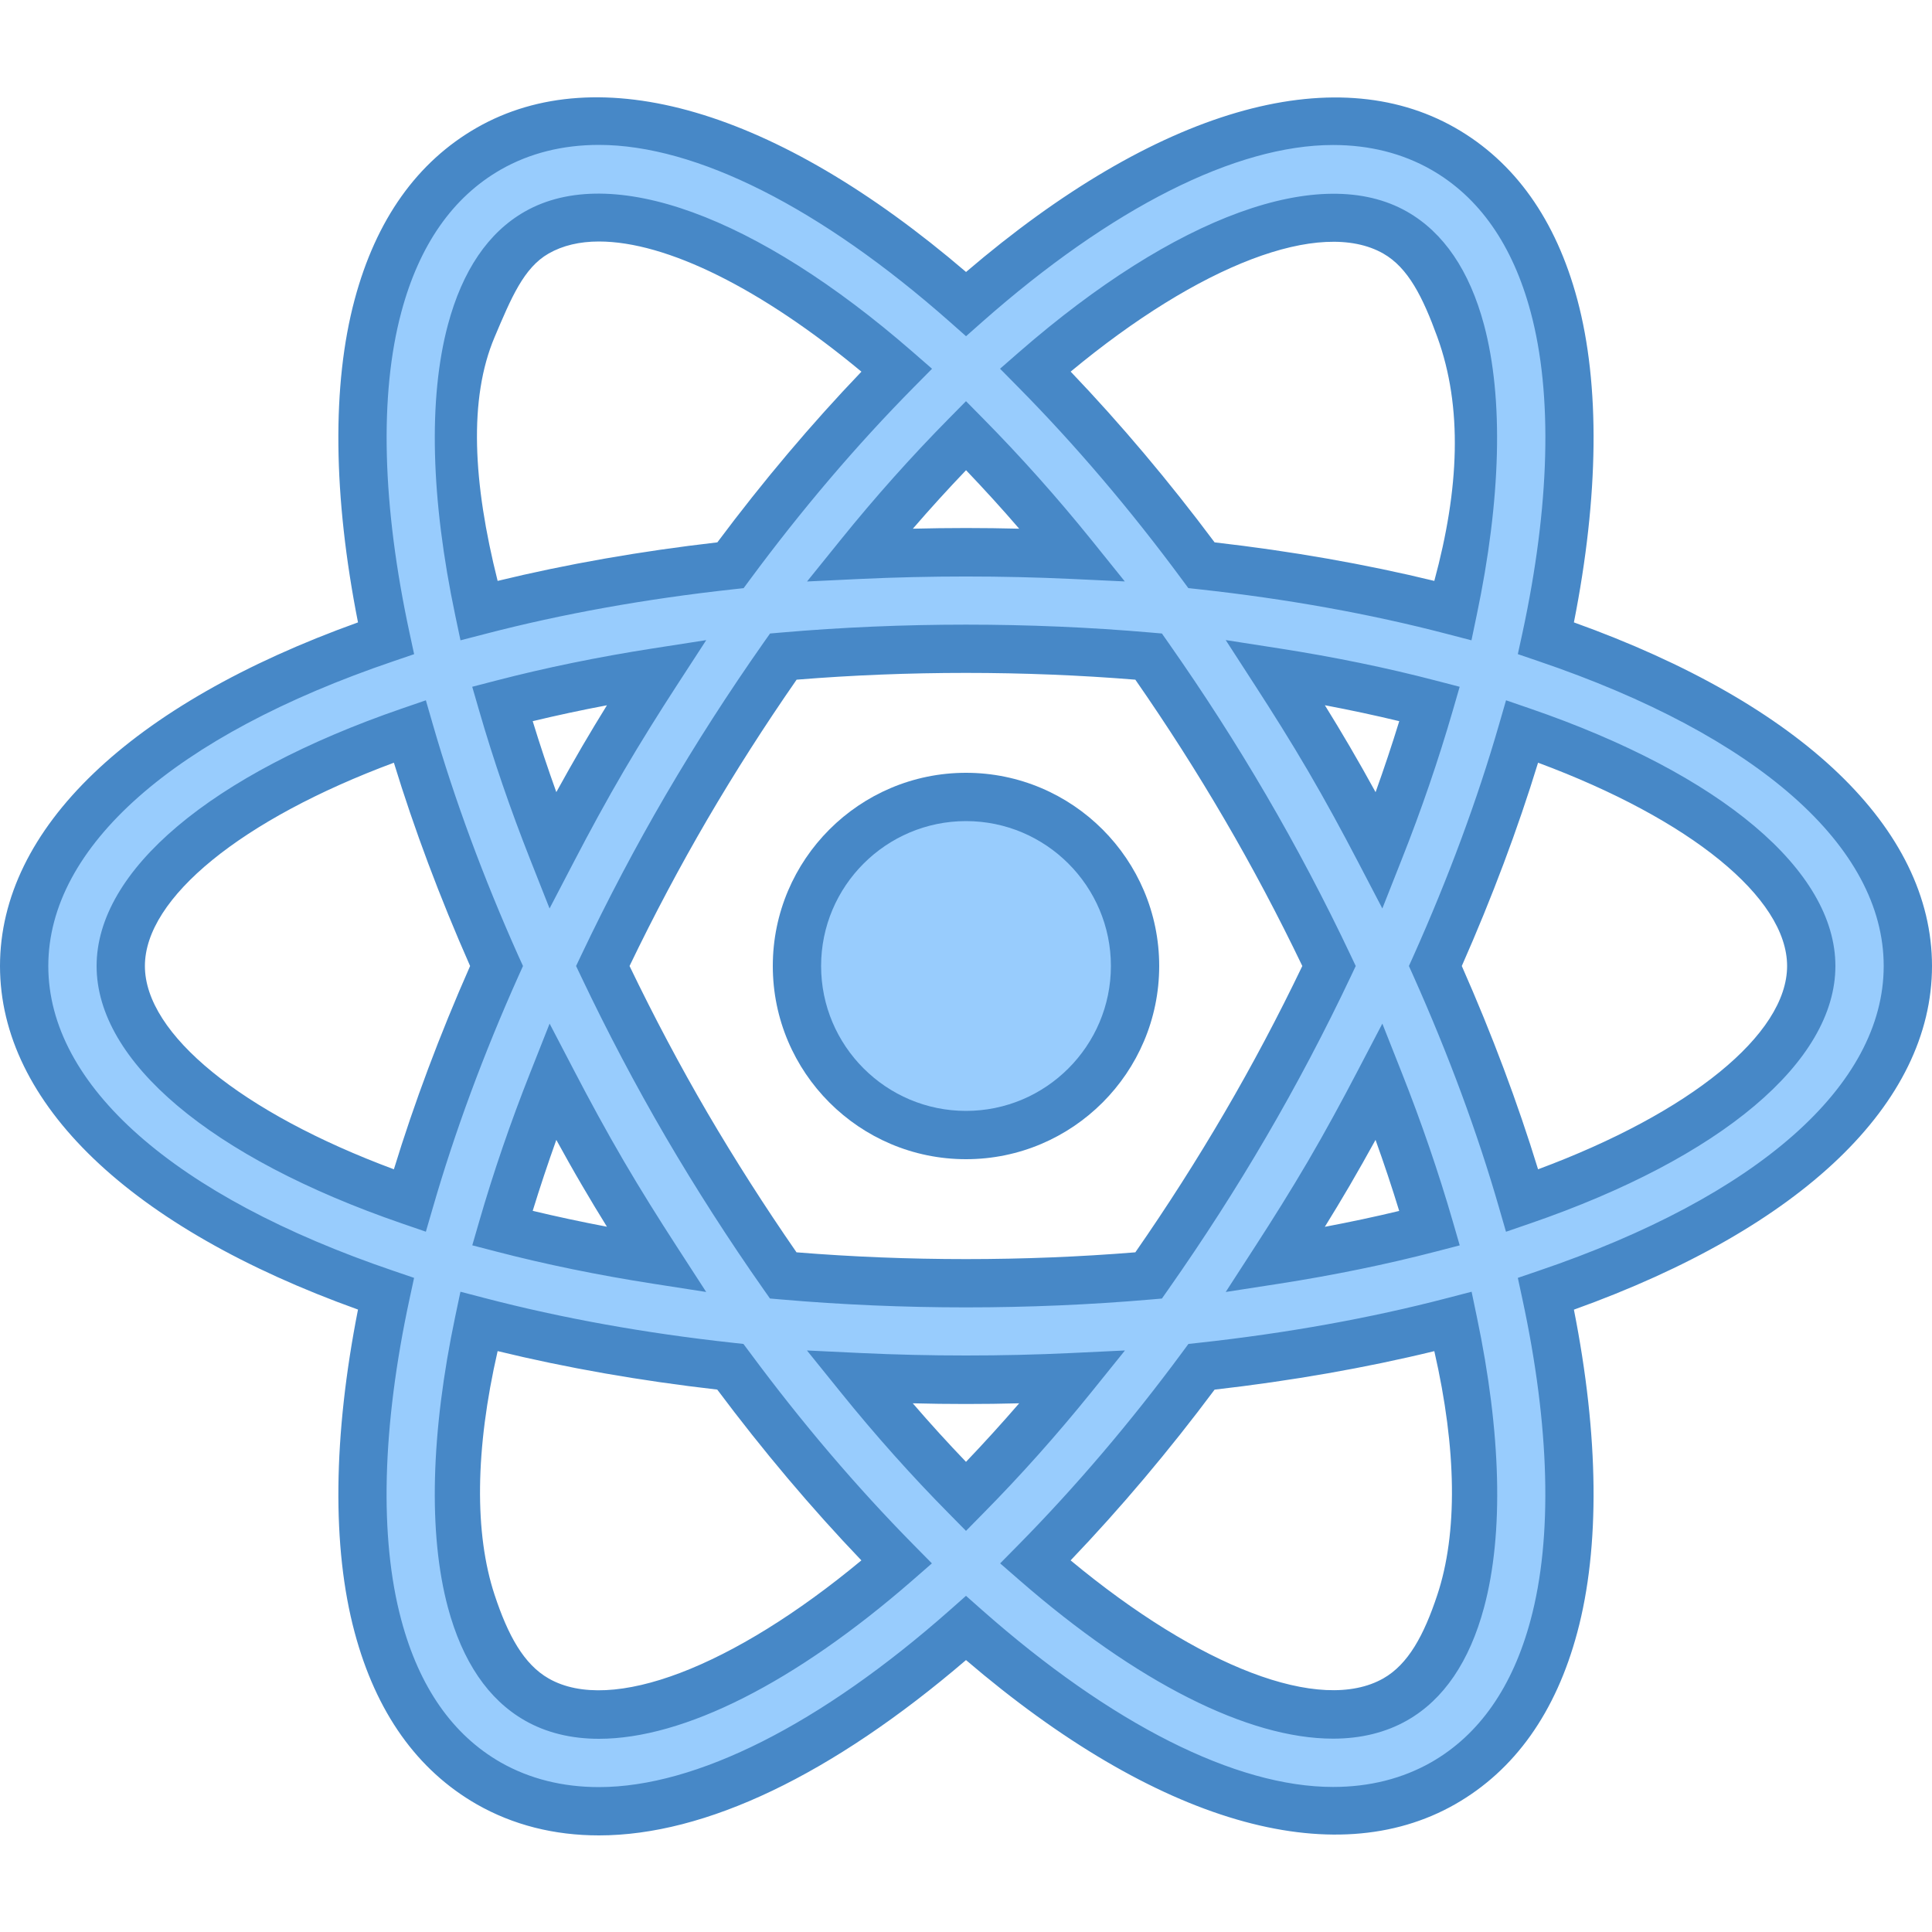
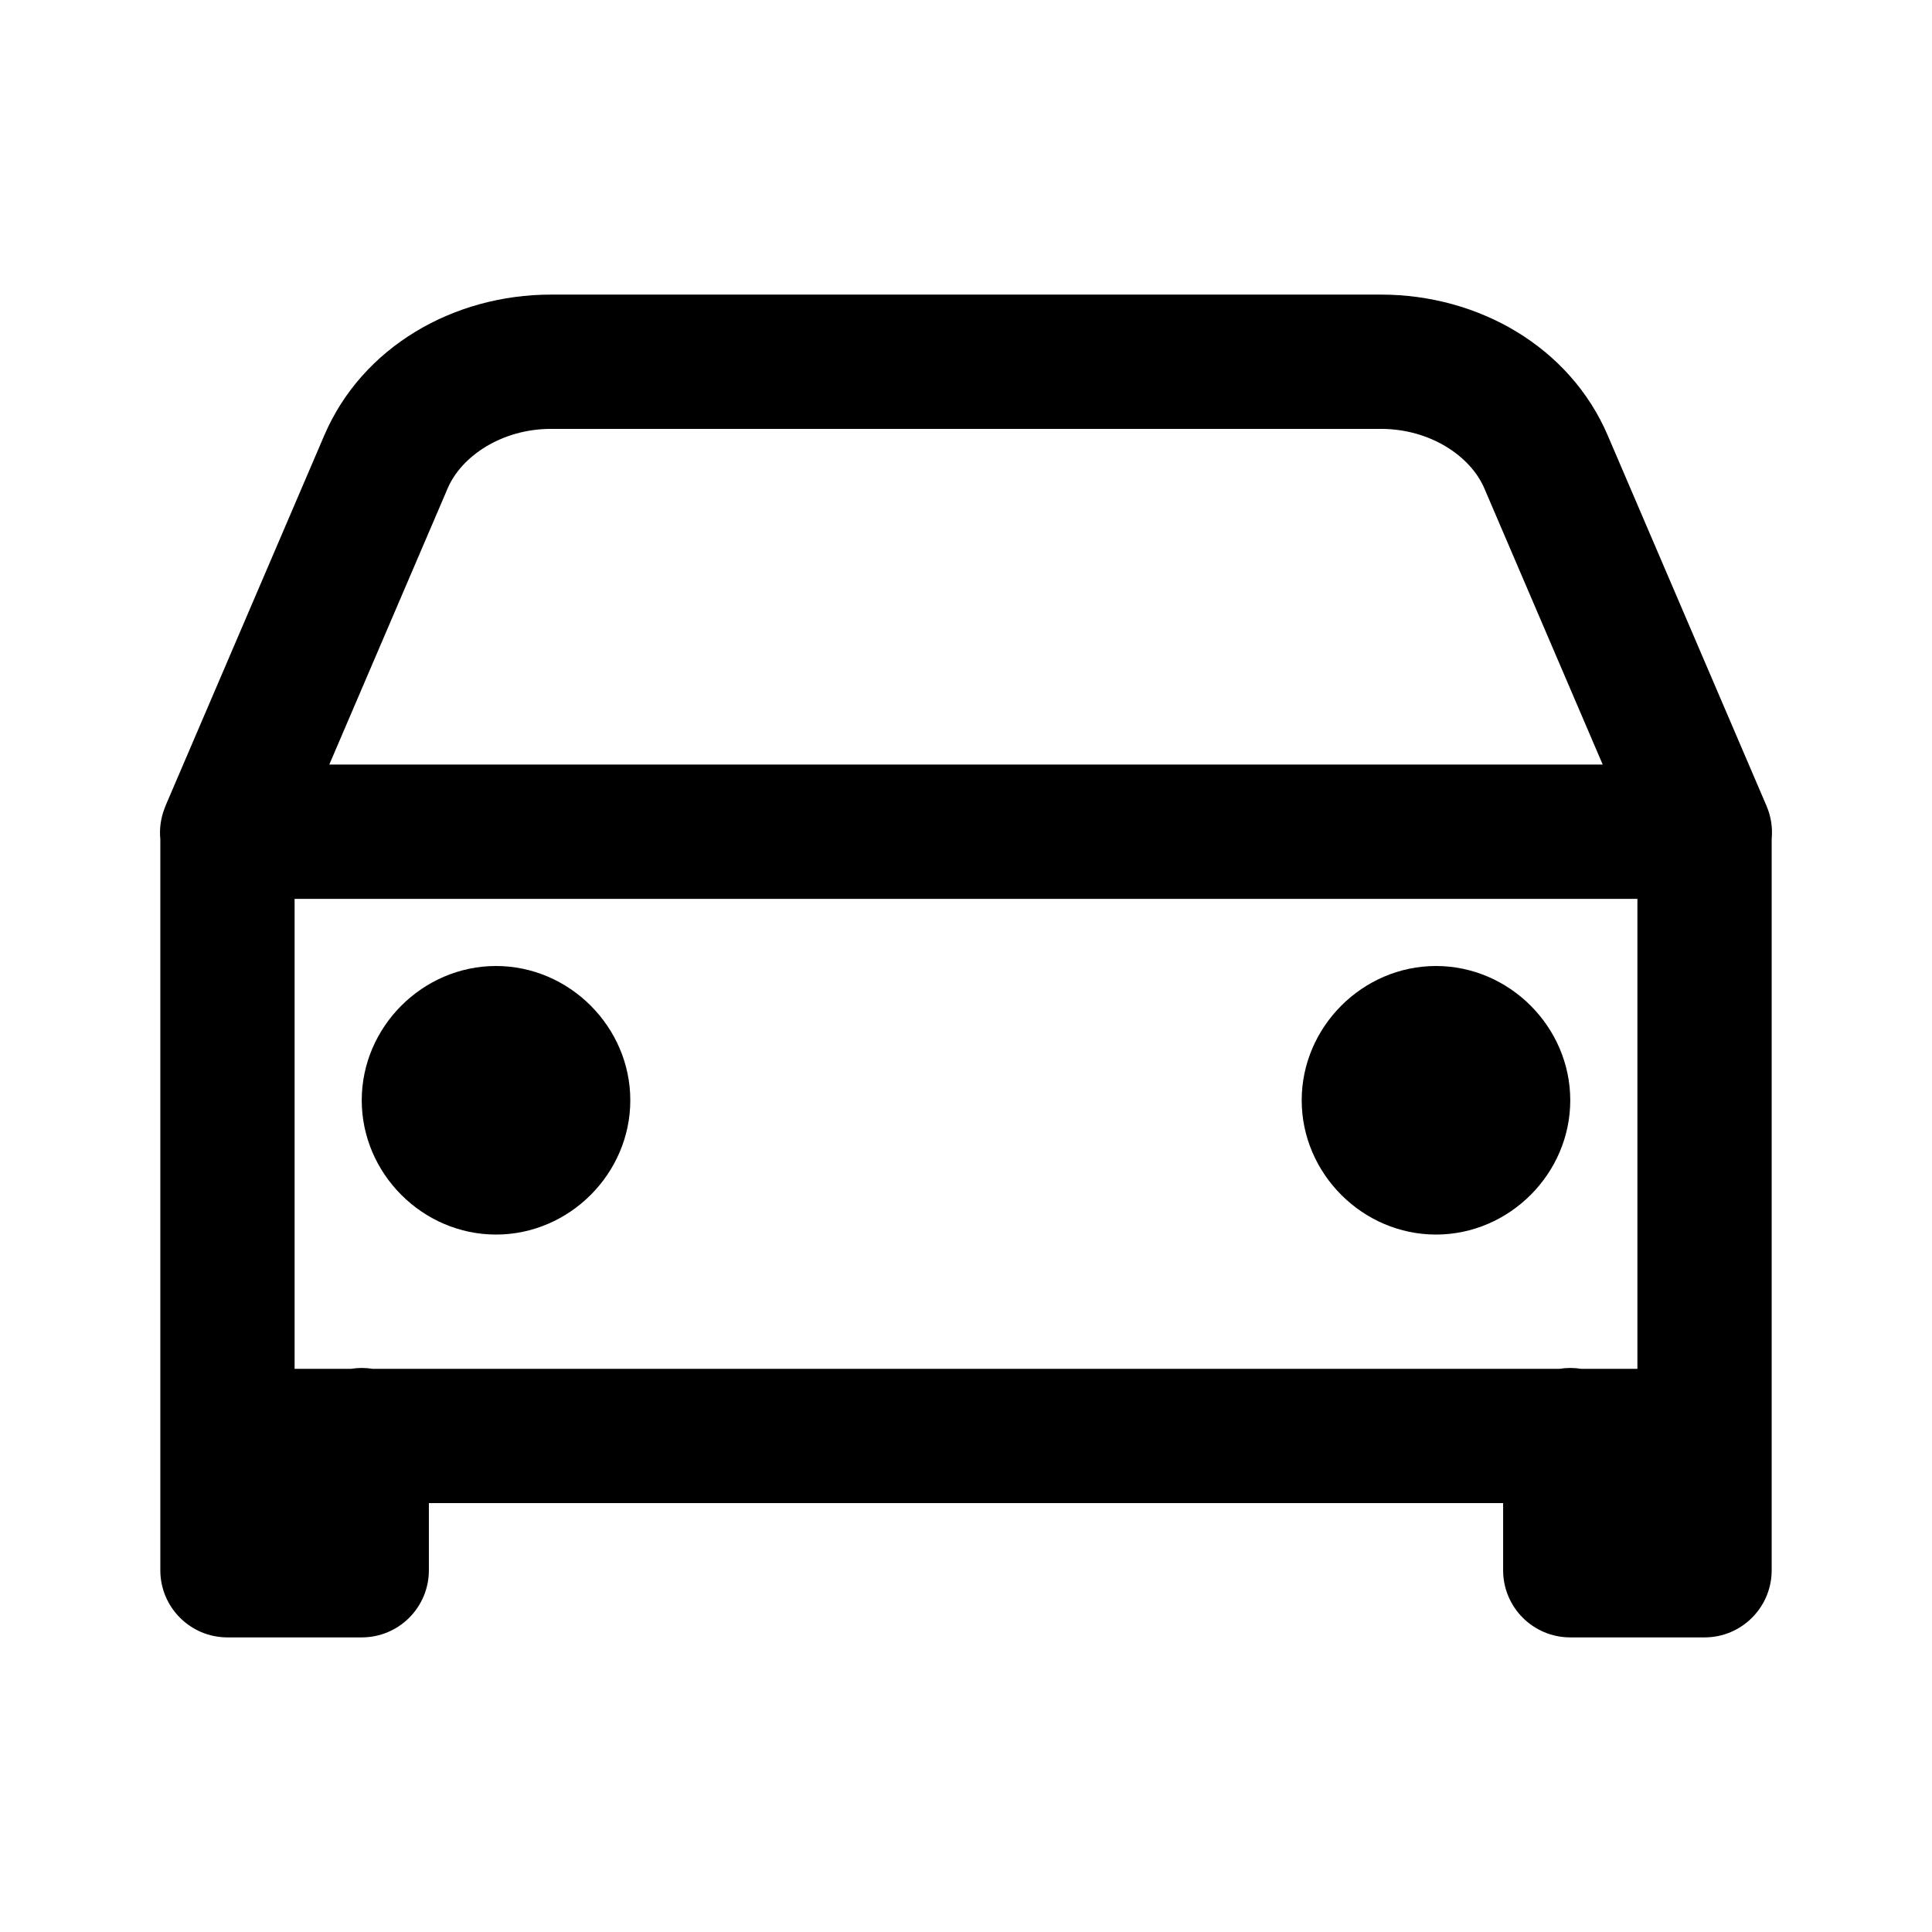
- <svg xmlns="http://www.w3.org/2000/svg" viewBox="0 0 40 40" width="40px" height="40px">
-   <path fill="#98ccfd" d="M23.5,20c0,1.935-1.565,3.5-3.5,3.5s-3.5-1.565-3.5-3.5s1.565-3.5,3.5-3.5S23.5,18.065,23.5,20z" />
-   <path fill="#4788c7" d="M20,24c-2.206,0-4-1.794-4-4s1.794-4,4-4s4,1.794,4,4S22.206,24,20,24z M20,17c-1.654,0-3,1.346-3,3 s1.346,3,3,3s3-1.346,3-3S21.654,17,20,17z" />
-   <g>
-     <path fill="#98ccfd" d="M39.5,20c0-2.796-2.912-5.232-7.492-6.787c0.576-2.671,0.655-5.055,0.166-6.881 c-0.408-1.522-1.181-2.617-2.296-3.253c-0.671-0.382-1.438-0.577-2.279-0.577c-2.207,0-4.893,1.401-7.597,3.791 C17.296,3.902,14.609,2.5,12.4,2.5c-0.842,0-1.608,0.194-2.279,0.577C9.006,3.714,8.232,4.81,7.825,6.333 c-0.489,1.826-0.41,4.21,0.165,6.88C3.412,14.768,0.5,17.205,0.5,20s2.912,5.232,7.491,6.786c-0.576,2.67-0.655,5.054-0.165,6.88 c0.407,1.524,1.181,2.619,2.297,3.257c0.671,0.382,1.438,0.577,2.279,0.577c0.001,0,0,0,0.001,0c2.208,0,4.894-1.401,7.598-3.793 c2.704,2.389,5.39,3.789,7.597,3.79c0.001,0,0.001,0,0.001,0c0.842,0,1.608-0.194,2.28-0.577c1.114-0.636,1.887-1.731,2.294-3.253 c0.489-1.826,0.41-4.21-0.165-6.88C36.587,25.233,39.5,22.796,39.5,20z M28.888,4.817c0.634,0.362,1.09,1.046,1.354,2.033 c0.401,1.496,0.322,3.509-0.158,5.79c-1.596-0.417-3.343-0.734-5.208-0.938c-1.11-1.502-2.269-2.855-3.44-4.041 c2.397-2.087,4.598-3.158,6.163-3.158C28.089,4.503,28.522,4.609,28.888,4.817z M25.784,23.287 c-0.653,1.117-1.324,2.152-2.003,3.119c-1.205,0.105-2.467,0.162-3.782,0.162c-1.316,0-2.578-0.058-3.784-0.162 c-0.679-0.967-1.35-2.002-2.003-3.119C13.576,22.197,13,21.096,12.481,20c0.519-1.095,1.095-2.197,1.732-3.287 c0.653-1.117,1.325-2.152,2.004-3.12c1.205-0.105,2.468-0.162,3.783-0.162c1.315,0,2.577,0.057,3.781,0.162 c0.679,0.968,1.35,2.002,2.003,3.119c0.637,1.09,1.214,2.192,1.733,3.287C26.998,21.096,26.421,22.197,25.784,23.287z M28.558,22.392c0.41,1.036,0.756,2.052,1.041,3.035c-0.99,0.258-2.057,0.478-3.194,0.655c0.377-0.582,0.748-1.174,1.106-1.787 C27.881,23.663,28.226,23.028,28.558,22.392z M20,30.983c-0.729-0.738-1.467-1.556-2.205-2.47c0.724,0.034,1.457,0.055,2.205,0.055 c0.747,0,1.48-0.021,2.203-0.055C21.466,29.427,20.729,30.246,20,30.983z M13.593,26.082c-1.136-0.177-2.203-0.397-3.193-0.655 c0.285-0.983,0.63-1.998,1.04-3.034c0.332,0.635,0.677,1.271,1.046,1.903C12.844,24.908,13.216,25.5,13.593,26.082z M11.44,17.607 c-0.41-1.036-0.755-2.051-1.04-3.034c0.99-0.258,2.057-0.478,3.194-0.655c-0.377,0.582-0.749,1.174-1.107,1.786 C12.117,16.337,11.772,16.972,11.44,17.607z M20.001,9.018c0.729,0.737,1.466,1.555,2.202,2.469 c-0.723-0.034-1.456-0.055-2.203-0.055s-1.48,0.021-2.203,0.055C18.534,10.573,19.272,9.755,20.001,9.018z M27.511,15.704 c-0.358-0.613-0.729-1.205-1.106-1.787c1.137,0.177,2.204,0.397,3.194,0.655c-0.285,0.984-0.631,1.999-1.041,3.036 C28.226,16.973,27.881,16.337,27.511,15.704z M9.757,6.851c0.265-0.989,0.721-1.674,1.355-2.037C11.478,4.606,11.911,4.5,12.4,4.5 c1.567,0,3.768,1.072,6.166,3.161c-1.172,1.187-2.332,2.539-3.443,4.042c-1.865,0.204-3.612,0.522-5.208,0.939 C9.435,10.359,9.356,8.346,9.757,6.851z M2.5,20c0-1.729,2.231-3.566,5.983-4.857C8.935,16.708,9.538,18.342,10.28,20 c-0.742,1.658-1.345,3.292-1.797,4.857C4.731,23.566,2.5,21.729,2.5,20z M12.401,35.5c-0.49,0-0.924-0.106-1.288-0.313 c-0.636-0.363-1.092-1.048-1.356-2.037c-0.401-1.496-0.322-3.509,0.158-5.79c1.596,0.417,3.342,0.734,5.207,0.938 c1.111,1.503,2.271,2.856,3.444,4.043C16.168,34.429,13.967,35.5,12.401,35.5z M30.241,33.15c-0.265,0.987-0.72,1.671-1.354,2.033 c-0.365,0.208-0.799,0.314-1.289,0.314c-1.566,0-3.767-1.071-6.164-3.157c1.172-1.187,2.331-2.54,3.441-4.042 c1.865-0.204,3.611-0.522,5.207-0.938C30.563,29.641,30.642,31.654,30.241,33.15z M31.515,24.858 c-0.452-1.565-1.055-3.199-1.797-4.858c0.742-1.659,1.345-3.293,1.797-4.858C35.268,16.433,37.5,18.271,37.5,20 C37.5,21.729,35.268,23.567,31.515,24.858z" />
-     <path fill="#4788c7" d="M12.402,38c-0.93,0-1.78-0.216-2.528-0.642c-1.237-0.708-2.089-1.906-2.532-3.563 c-0.472-1.762-0.446-4.064,0.07-6.682C2.694,25.42,0,22.842,0,20s2.694-5.42,7.412-7.114c-0.517-2.617-0.542-4.92-0.07-6.682 C7.785,4.548,8.637,3.35,9.873,2.643c2.52-1.438,6.178-0.393,10.128,2.988c3.949-3.378,7.604-4.422,10.125-2.986 c1.235,0.705,2.087,1.902,2.531,3.558c0.472,1.763,0.446,4.066-0.071,6.683C37.305,14.579,40,17.158,40,20 c0,2.842-2.695,5.421-7.414,7.115c0.518,2.617,0.542,4.919,0.07,6.682c-0.443,1.656-1.294,2.853-2.529,3.558 C27.604,38.793,23.946,37.746,20,34.37C17.224,36.747,14.604,38,12.402,38z M12.4,3c-0.753,0-1.437,0.172-2.031,0.511 C9.373,4.081,8.68,5.074,8.309,6.462c-0.458,1.707-0.398,4.005,0.171,6.646l0.094,0.436l-0.422,0.144C3.606,15.23,1,17.531,1,20 s2.606,4.77,7.151,6.313l0.422,0.144l-0.094,0.436c-0.569,2.641-0.629,4.939-0.171,6.646c0.371,1.389,1.064,2.382,2.062,2.952 C10.965,36.828,11.648,37,12.401,37h0.001c2.012,0,4.592-1.302,7.267-3.667L20,33.04l0.331,0.293 c2.674,2.362,5.255,3.664,7.267,3.664c0.754,0,1.438-0.172,2.034-0.511c0.994-0.568,1.687-1.56,2.058-2.948 c0.458-1.707,0.398-4.004-0.171-6.645l-0.094-0.436l0.422-0.144C36.393,24.771,39,22.469,39,20c0-2.47-2.607-4.771-7.153-6.313 l-0.422-0.144l0.095-0.436c0.569-2.641,0.629-4.939,0.171-6.646c-0.372-1.389-1.065-2.38-2.061-2.948 c-0.595-0.339-1.278-0.511-2.031-0.511c-2.011,0-4.591,1.302-7.267,3.666l-0.331,0.293L19.67,6.668C16.994,4.303,14.413,3,12.4,3z M12.401,36c-0.577,0-1.094-0.127-1.535-0.379c-0.756-0.432-1.292-1.22-1.593-2.342c-0.408-1.527-0.355-3.61,0.152-6.022 l0.108-0.513l0.507,0.132c1.591,0.415,3.317,0.727,5.135,0.925l0.217,0.024L15.523,28c1.073,1.451,2.217,2.793,3.397,3.989 l0.374,0.379l-0.401,0.35C16.464,34.834,14.158,36,12.401,36z M10.303,27.973c-0.468,2.04-0.482,3.777-0.063,5.047 c0.278,0.841,0.605,1.438,1.121,1.732c1.294,0.739,3.813-0.237,6.473-2.446c-1.033-1.08-2.035-2.267-2.984-3.536 C13.257,28.588,11.73,28.32,10.303,27.973z M27.599,35.997c-1.757,0-4.063-1.165-6.491-3.28l-0.401-0.349l0.374-0.379 c1.185-1.202,2.327-2.543,3.394-3.988l0.13-0.176l0.218-0.024c1.819-0.199,3.548-0.51,5.137-0.925l0.508-0.132l0.107,0.513 c0.507,2.414,0.56,4.496,0.151,6.022c-0.301,1.121-0.836,1.908-1.589,2.338C28.693,35.87,28.176,35.997,27.599,35.997z M22.166,32.306c2.66,2.207,5.171,3.184,6.475,2.443c0.513-0.292,0.839-0.889,1.117-1.728c0.422-1.271,0.405-3.008-0.062-5.047 c-1.427,0.347-2.954,0.614-4.549,0.797C24.204,30.035,23.203,31.221,22.166,32.306z M20,31.695l-0.355-0.36 c-0.773-0.782-1.526-1.625-2.238-2.508l-0.7-0.867l1.112,0.053c1.431,0.068,2.931,0.068,4.361,0l1.111-0.053l-0.698,0.866 c-0.71,0.879-1.462,1.723-2.237,2.507L20,31.695z M18.898,29.054c0.359,0.417,0.728,0.822,1.102,1.212 c0.374-0.392,0.741-0.796,1.101-1.212C20.372,29.073,19.627,29.073,18.898,29.054z M20,27.068c-1.284,0-2.571-0.055-3.827-0.164 l-0.232-0.02l-0.134-0.191c-0.721-1.027-1.402-2.089-2.025-3.154c-0.619-1.061-1.209-2.179-1.753-3.325L11.927,20l0.102-0.214 c0.544-1.146,1.134-2.265,1.753-3.325c0.63-1.078,1.293-2.109,2.027-3.155l0.134-0.19l0.232-0.02c2.508-0.218,5.142-0.218,7.649,0 l0.232,0.02l0.134,0.191c0.736,1.05,1.399,2.082,2.025,3.154c0.625,1.07,1.215,2.188,1.753,3.326L28.069,20l-0.101,0.214 c-0.538,1.137-1.128,2.256-1.753,3.326c-0.626,1.072-1.289,2.104-2.025,3.154l-0.134,0.191l-0.232,0.02 C22.57,27.013,21.284,27.068,20,27.068z M16.491,25.928c2.309,0.187,4.71,0.187,7.015,0c0.667-0.961,1.272-1.91,1.847-2.893 c0.571-0.977,1.112-1.997,1.61-3.035c-0.498-1.038-1.039-2.058-1.61-3.035c-0.574-0.983-1.18-1.932-1.847-2.893 c-2.306-0.187-4.711-0.187-7.013,0c-0.665,0.958-1.271,1.906-1.849,2.894c-0.565,0.968-1.107,1.988-1.61,3.034 c0.503,1.045,1.044,2.065,1.61,3.035C15.215,24.01,15.836,24.982,16.491,25.928z M25.377,26.749l0.607-0.938 c0.373-0.576,0.74-1.162,1.095-1.767c0.366-0.626,0.707-1.255,1.035-1.883l0.506-0.968l0.402,1.016 c0.405,1.023,0.761,2.06,1.057,3.081l0.143,0.494l-0.497,0.129c-1.017,0.264-2.107,0.488-3.243,0.665L25.377,26.749z M28.479,23.6 c-0.174,0.316-0.353,0.633-0.537,0.949c-0.168,0.288-0.34,0.571-0.513,0.851c0.528-0.1,1.042-0.209,1.54-0.329 C28.819,24.581,28.655,24.09,28.479,23.6z M14.621,26.749l-1.105-0.172c-1.136-0.177-2.227-0.401-3.241-0.665l-0.497-0.129 l0.143-0.493c0.294-1.017,0.649-2.053,1.056-3.08l0.402-1.017l0.506,0.97c0.327,0.628,0.668,1.256,1.034,1.882 c0.354,0.605,0.722,1.191,1.095,1.767L14.621,26.749z M11.029,25.069c0.496,0.119,1.01,0.229,1.537,0.329 c-0.173-0.279-0.344-0.562-0.512-0.85c-0.185-0.315-0.362-0.631-0.536-0.948C11.342,24.092,11.179,24.582,11.029,25.069z M31.18,25.502l-0.146-0.505c-0.446-1.548-1.043-3.16-1.772-4.792L29.17,20l0.092-0.204c0.729-1.63,1.326-3.243,1.773-4.792 l0.146-0.505l0.498,0.171C35.637,16.031,38,18.024,38,20c0,1.977-2.363,3.969-6.322,5.331L31.18,25.502z M30.265,20 c0.63,1.427,1.159,2.84,1.579,4.209C34.993,23.039,37,21.412,37,20s-2.007-3.039-5.156-4.209 C31.424,17.162,30.894,18.574,30.265,20z M8.817,25.501L8.32,25.33C4.363,23.968,2,21.976,2,20s2.363-3.968,6.32-5.33l0.497-0.171 l0.146,0.505c0.449,1.554,1.045,3.167,1.772,4.792L10.828,20l-0.092,0.204c-0.728,1.625-1.323,3.238-1.772,4.792L8.817,25.501z M8.155,15.791C5.006,16.962,3,18.589,3,20s2.006,3.038,5.155,4.209c0.421-1.375,0.95-2.787,1.578-4.209 C9.105,18.578,8.576,17.166,8.155,15.791z M11.378,18.809l-0.402-1.017c-0.406-1.027-0.762-2.063-1.056-3.08l-0.143-0.493 l0.497-0.129c1.016-0.264,2.106-0.488,3.242-0.665l1.106-0.172l-0.61,0.939c-0.373,0.575-0.74,1.161-1.095,1.766 c-0.366,0.625-0.707,1.254-1.034,1.882L11.378,18.809z M11.029,14.931c0.149,0.487,0.313,0.978,0.489,1.469 c0.174-0.316,0.352-0.632,0.536-0.948c0.168-0.287,0.339-0.57,0.512-0.85C12.039,14.701,11.525,14.812,11.029,14.931z M28.62,18.809l-0.506-0.969c-0.328-0.629-0.669-1.257-1.035-1.883c-0.354-0.605-0.722-1.191-1.095-1.767l-0.607-0.938l1.104,0.172 c1.137,0.177,2.229,0.401,3.243,0.666l0.497,0.129l-0.143,0.494c-0.296,1.02-0.651,2.057-1.057,3.081L28.62,18.809z M27.43,14.601 c0.173,0.28,0.345,0.563,0.513,0.851c0.185,0.316,0.363,0.632,0.537,0.949c0.176-0.491,0.34-0.982,0.49-1.47 C28.473,14.811,27.958,14.701,27.43,14.601z M30.465,13.257l-0.507-0.132c-1.587-0.415-3.315-0.726-5.137-0.925l-0.218-0.024 l-0.13-0.176c-1.07-1.449-2.212-2.791-3.394-3.987l-0.374-0.379l0.401-0.35c3.229-2.811,6.243-3.919,8.027-2.901 c0.755,0.431,1.29,1.218,1.591,2.338c0.408,1.527,0.355,3.61-0.152,6.023L30.465,13.257z M25.147,11.229 c1.597,0.183,3.123,0.451,4.549,0.798c0.517-1.907,0.59-3.595,0.063-5.048c-0.302-0.83-0.604-1.435-1.119-1.729 c-1.298-0.74-3.812,0.236-6.473,2.444C23.2,8.775,24.201,9.962,25.147,11.229z M9.534,13.257l-0.108-0.513 c-0.508-2.413-0.561-4.495-0.152-6.022c0.301-1.123,0.836-1.911,1.591-2.341c1.789-1.02,4.801,0.091,8.03,2.904l0.402,0.35 l-0.375,0.379c-1.184,1.197-2.326,2.539-3.396,3.987l-0.13,0.176l-0.218,0.024c-1.818,0.199-3.547,0.51-5.137,0.925L9.534,13.257z M12.4,5c-0.401,0-0.751,0.083-1.041,0.249c-0.514,0.293-0.774,0.916-1.119,1.731c-0.54,1.275-0.449,3.011,0.063,5.047 c1.428-0.347,2.954-0.615,4.549-0.798c0.946-1.267,1.948-2.453,2.983-3.534C15.766,5.977,13.803,5,12.4,5z M16.709,12.039 l0.699-0.866c0.71-0.88,1.463-1.723,2.237-2.507l0.355-0.36l0.355,0.36c0.777,0.787,1.529,1.63,2.236,2.506l0.697,0.866 l-1.11-0.052c-1.43-0.067-2.93-0.067-4.359,0L16.709,12.039z M20,10.932c0.37,0,0.737,0.005,1.101,0.014 c-0.357-0.415-0.726-0.819-1.1-1.211c-0.374,0.391-0.742,0.795-1.101,1.211C19.264,10.937,19.63,10.932,20,10.932z" />
+ <svg xmlns="http://www.w3.org/2000/svg" height="64px" width="64px" xml:space="preserve" viewBox="-10.04 -10.04 120.48 120.48" y="0px" x="0px" id="Layer_1" version="1.1" fill="#000000">
+   <g id="SVGRepo_bgCarrier" stroke-width="0" />
+   <g id="SVGRepo_tracerCarrier" stroke-linecap="round" stroke-linejoin="round" />
+   <g id="SVGRepo_iconCarrier">
+     <defs id="defs7" />
+     <g transform="matrix(0.2616792,0,0,0.2616792,-16.78988,-16.78988)" id="g847">
+       <path style="color:#000000;font-style:normal;font-variant:normal;font-weight:normal;font-stretch:normal;font-size:medium;line-height:normal;font-family:sans-serif;font-variant-ligatures:normal;font-variant-position:normal;font-variant-caps:normal;font-variant-numeric:normal;font-variant-alternates:normal;font-feature-settings:normal;text-indent:0;text-align:start;text-decoration:none;text-decoration-line:none;text-decoration-style:solid;text-decoration-color:#000000;letter-spacing:normal;word-spacing:normal;text-transform:none;writing-mode:lr-tb;direction:ltr;text-orientation:mixed;dominant-baseline:auto;baseline-shift:baseline;text-anchor:start;white-space:normal;shape-padding:0;clip-rule:nonzero;display:inline;overflow:visible;visibility:visible;opacity:1;isolation:auto;mix-blend-mode:normal;color-interpolation:sRGB;color-interpolation-filters:linearRGB;solid-color:#000000;solid-opacity:1;vector-effect:none;fill:#000000;fill-opacity:1;fill-rule:nonzero;stroke:none;stroke-width:32px;stroke-linecap:round;stroke-linejoin:round;stroke-miterlimit:4;stroke-dasharray:none;stroke-dashoffset:0;stroke-opacity:1;color-rendering:auto;image-rendering:auto;shape-rendering:auto;text-rendering:auto;enable-background:accumulate" d="m 157.109,96 c -23.297,0 -45.016,12.502 -54.035,33.547 l -37.781,88.15 a 16.002,16.002 0 0 0 -0.127,0.33 16.002,16.002 0 0 0 -0.146,0.381 A 16.002,16.002 0 0 0 64,225.799 V 368 400 a 16.002,16.002 0 0 0 16,16 h 32 a 16.002,16.002 0 0 0 16,-16 v -16 h 256 v 16 a 16.002,16.002 0 0 0 16,16 h 32 a 16.002,16.002 0 0 0 16,-16 V 368 225.711 a 16.002,16.002 0 0 0 -1.262,-7.938 16.002,16.002 0 0 0 -0.002,-0.004 16.002,16.002 0 0 0 -0.002,-0.002 16.002,16.002 0 0 0 -0.027,-0.07 L 408.926,129.547 C 399.907,108.502 378.188,96 354.891,96 Z m 0,32 h 197.781 c 11.723,0 21.342,6.497 24.623,14.152 L 407.734,208 H 104.266 l 28.221,-65.848 C 135.767,134.497 145.387,128 157.109,128 Z M 96,240 h 320 v 112 h -13.389 a 16.002,16.002 0 0 0 -5.186,0 H 114.611 a 16.002,16.002 0 0 0 -5.186,0 H 96 Z m 48,16 c -17.484,0 -32,14.516 -32,32 0,17.484 14.516,32 32,32 17.484,0 32,-14.516 32,-32 0,-17.484 -14.516,-32 -32,-32 z m 224,0 c -17.484,0 -32,14.516 -32,32 0,17.484 14.516,32 32,32 17.484,0 32,-14.516 32,-32 0,-17.484 -14.516,-32 -32,-32 z" id="circle831" />
+       <text xml:space="preserve" style="font-style:normal;font-weight:normal;font-size:767.352px;line-height:1.25;font-family:sans-serif;letter-spacing:0px;word-spacing:0px;fill:#000000;fill-opacity:1;stroke:none;stroke-width:19.184" x="-399.175" y="181.216" id="text828">
+         <tspan id="tspan826" x="-399.175" y="860.142" style="stroke-width:19.184" />
+       </text>
+     </g>
  </g>
</svg>
